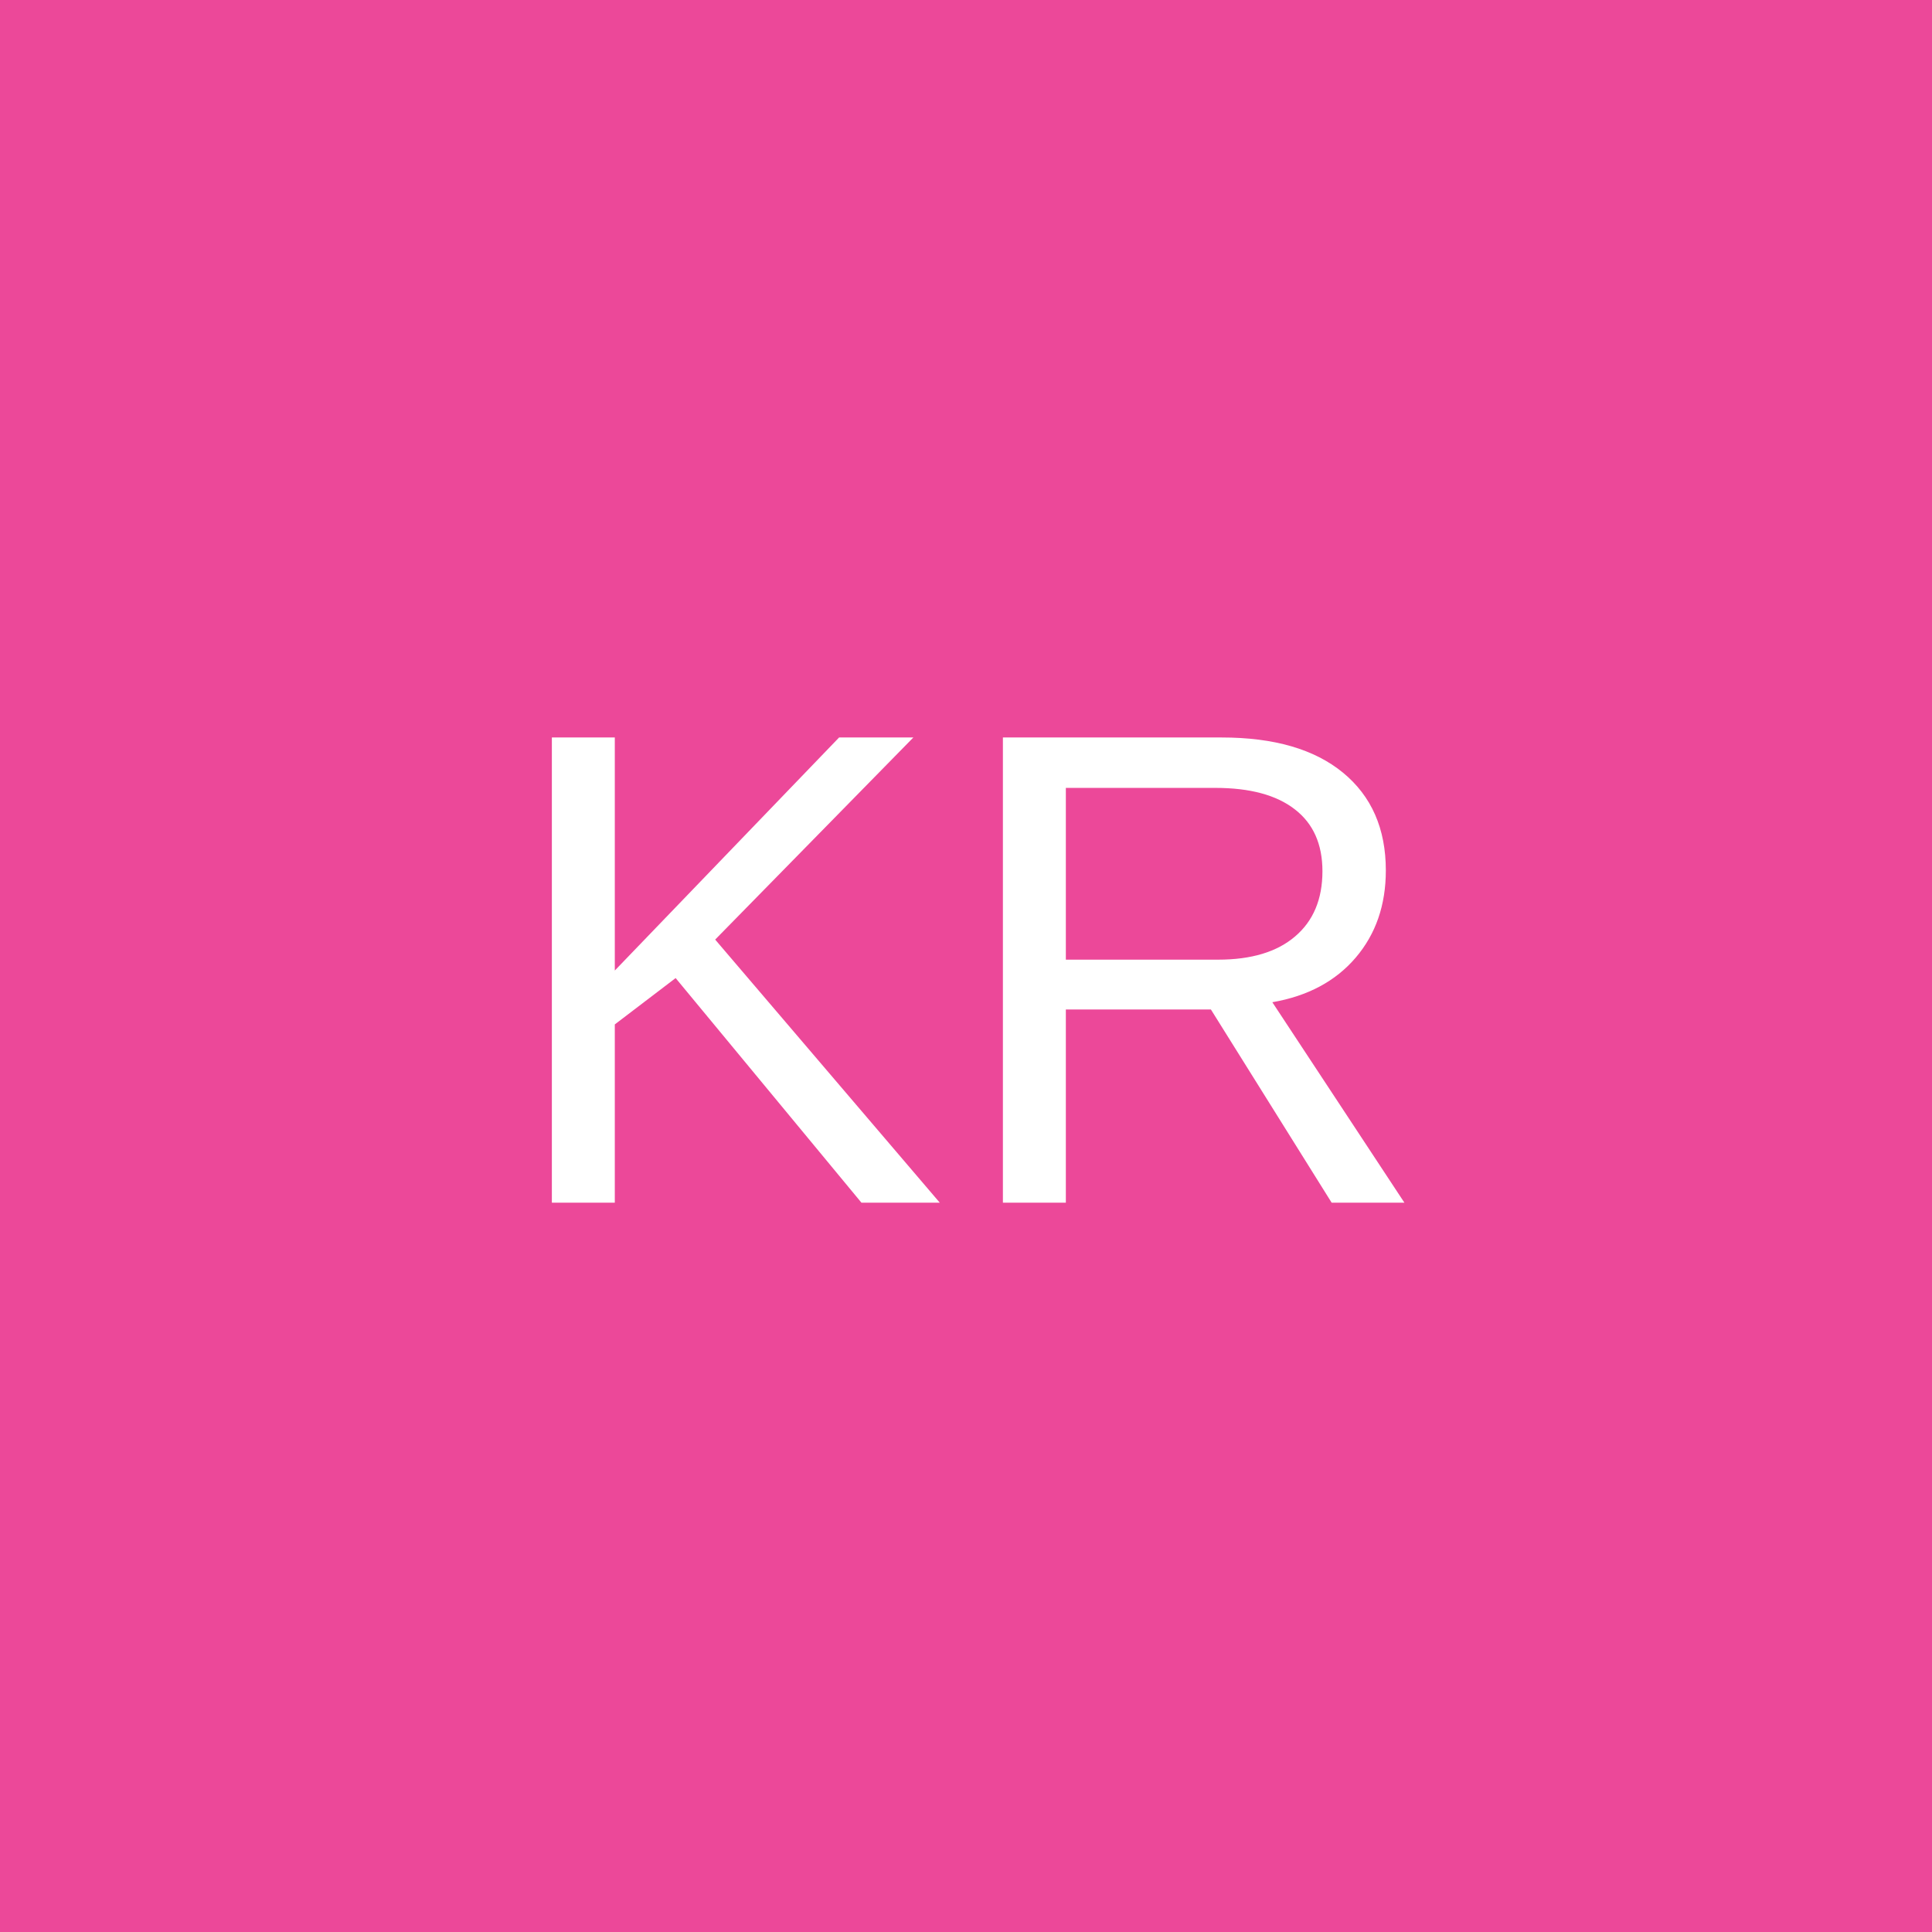
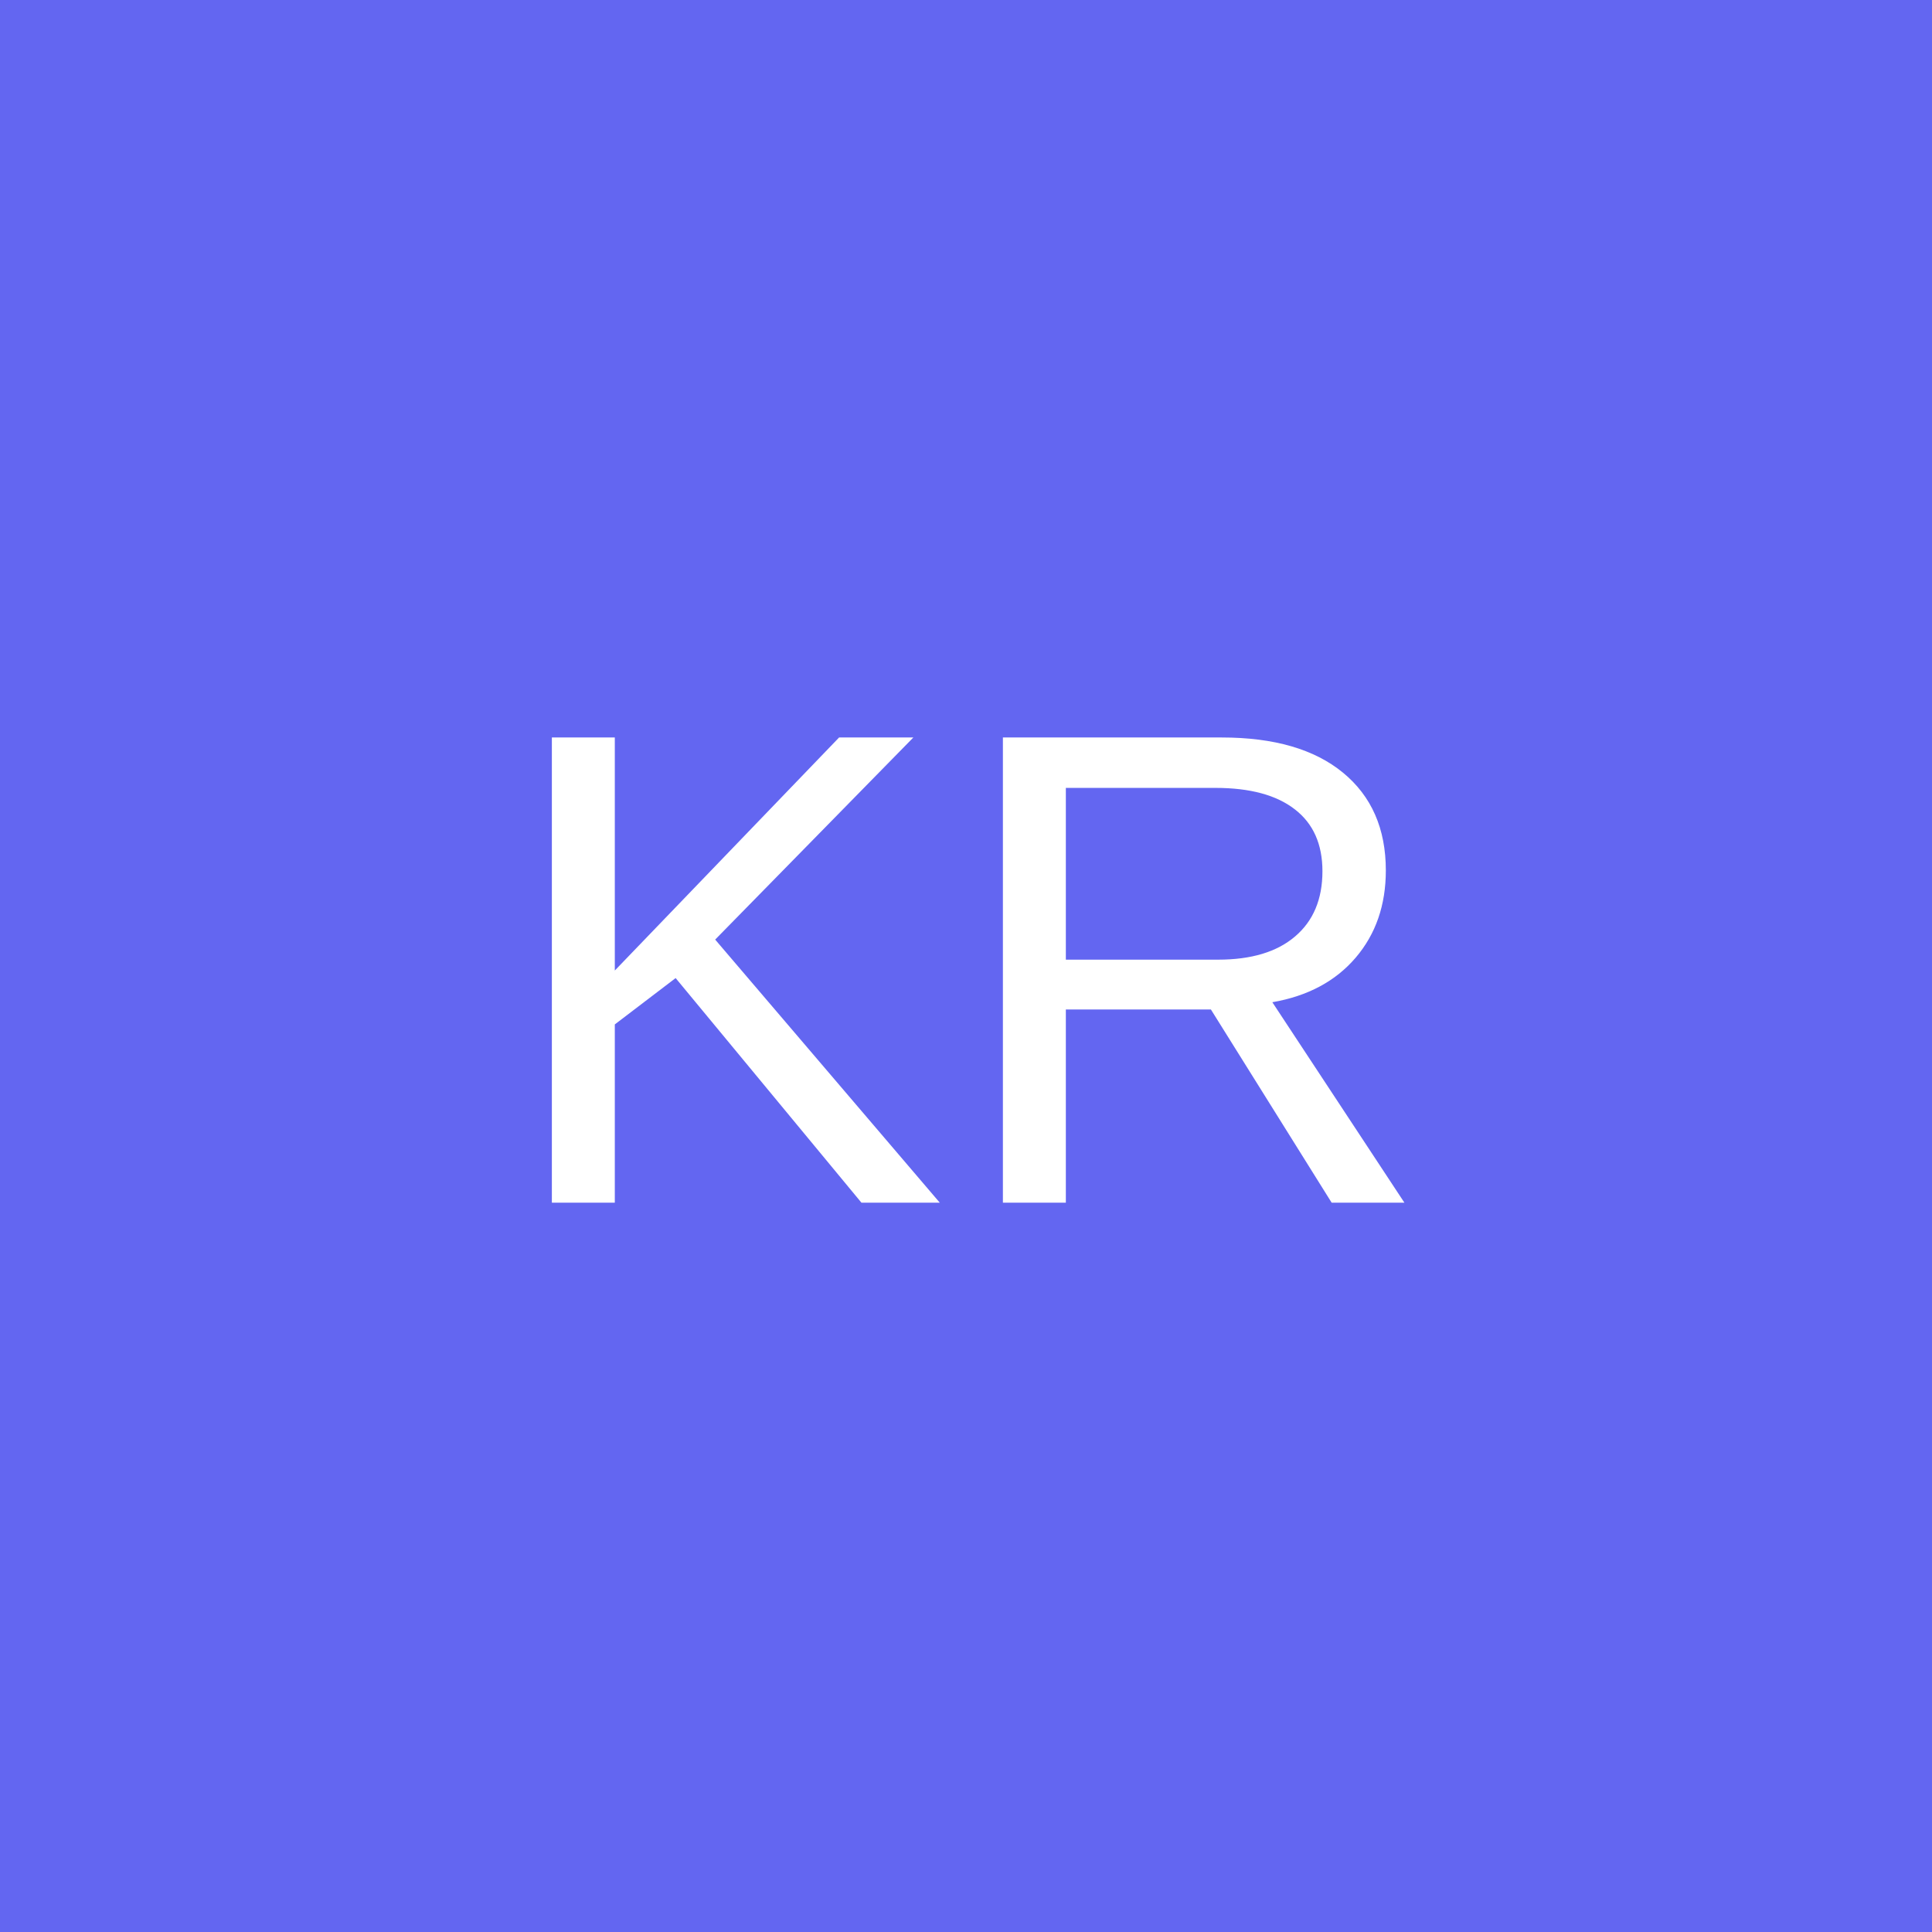
<svg xmlns="http://www.w3.org/2000/svg" width="200" height="200" viewBox="0 0 200 200">
-   <rect width="200" height="200" fill="#ec4899" />
+   <rect width="200" height="200" fill="#6366f1" />
  <text x="50%" y="50%" font-family="Arial, Helvetica, sans-serif" font-size="70" fill="#ffffff" text-anchor="middle" dy=".35em">KR</text>
</svg>
